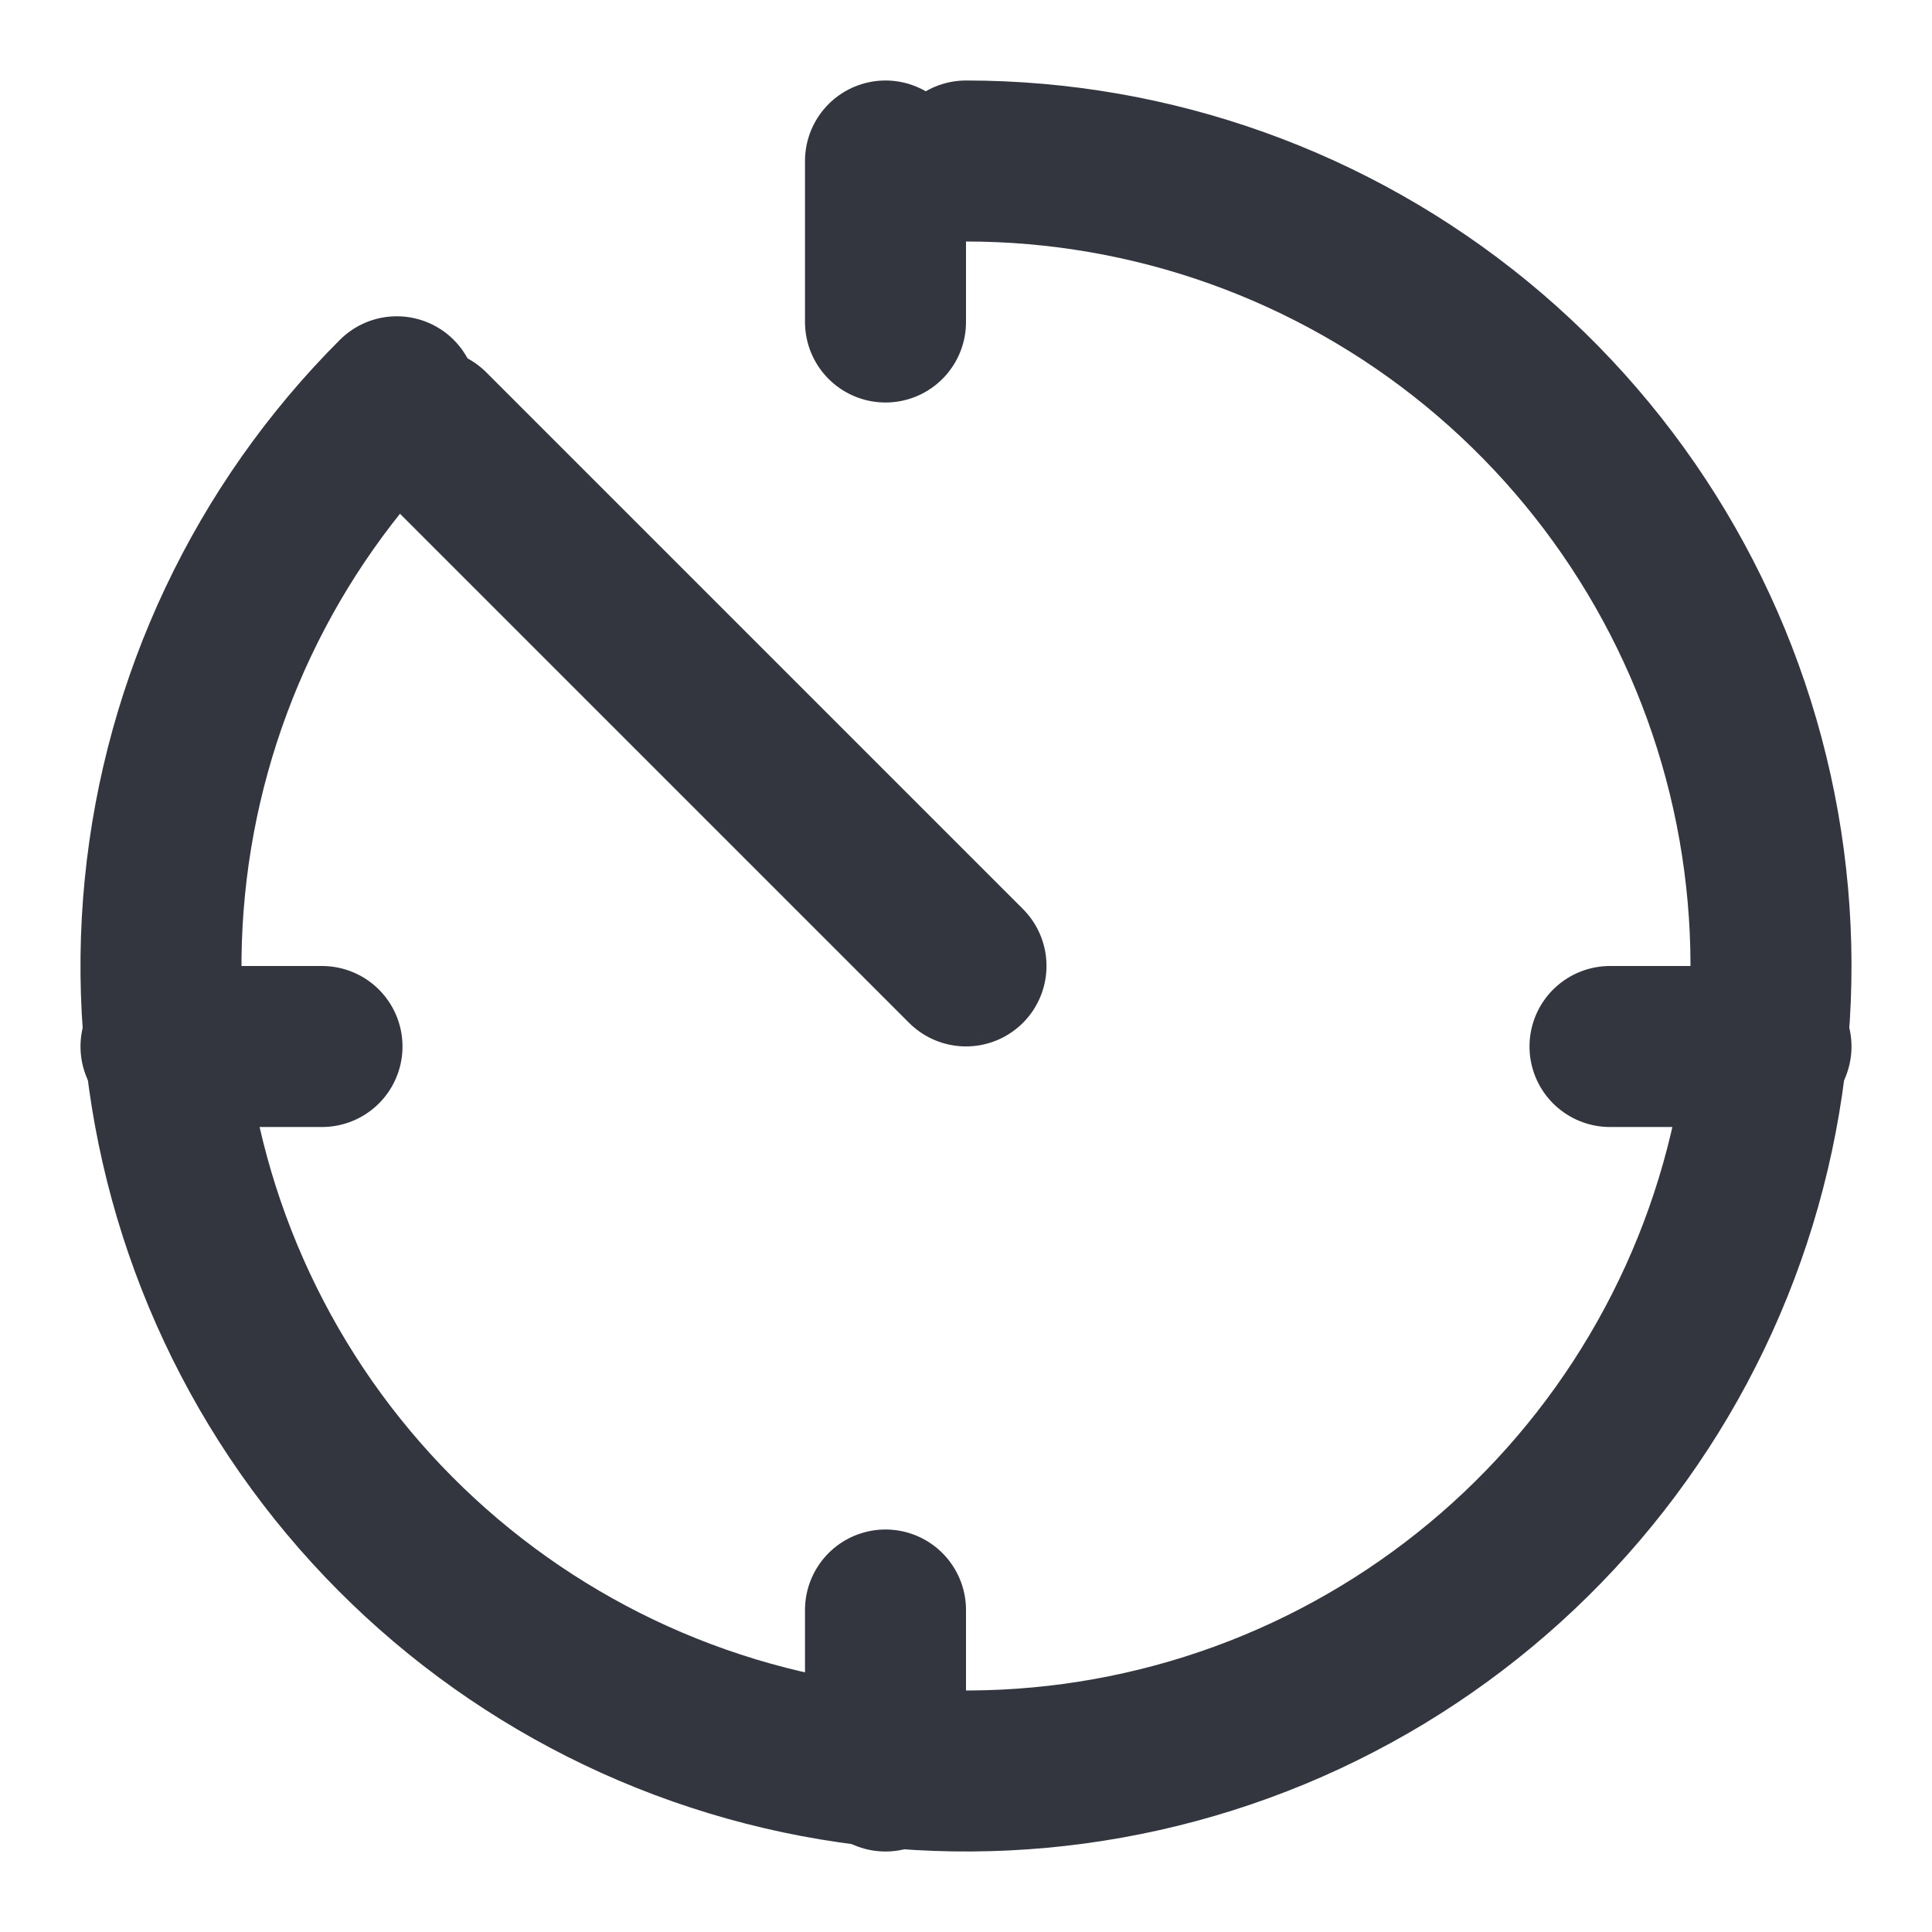
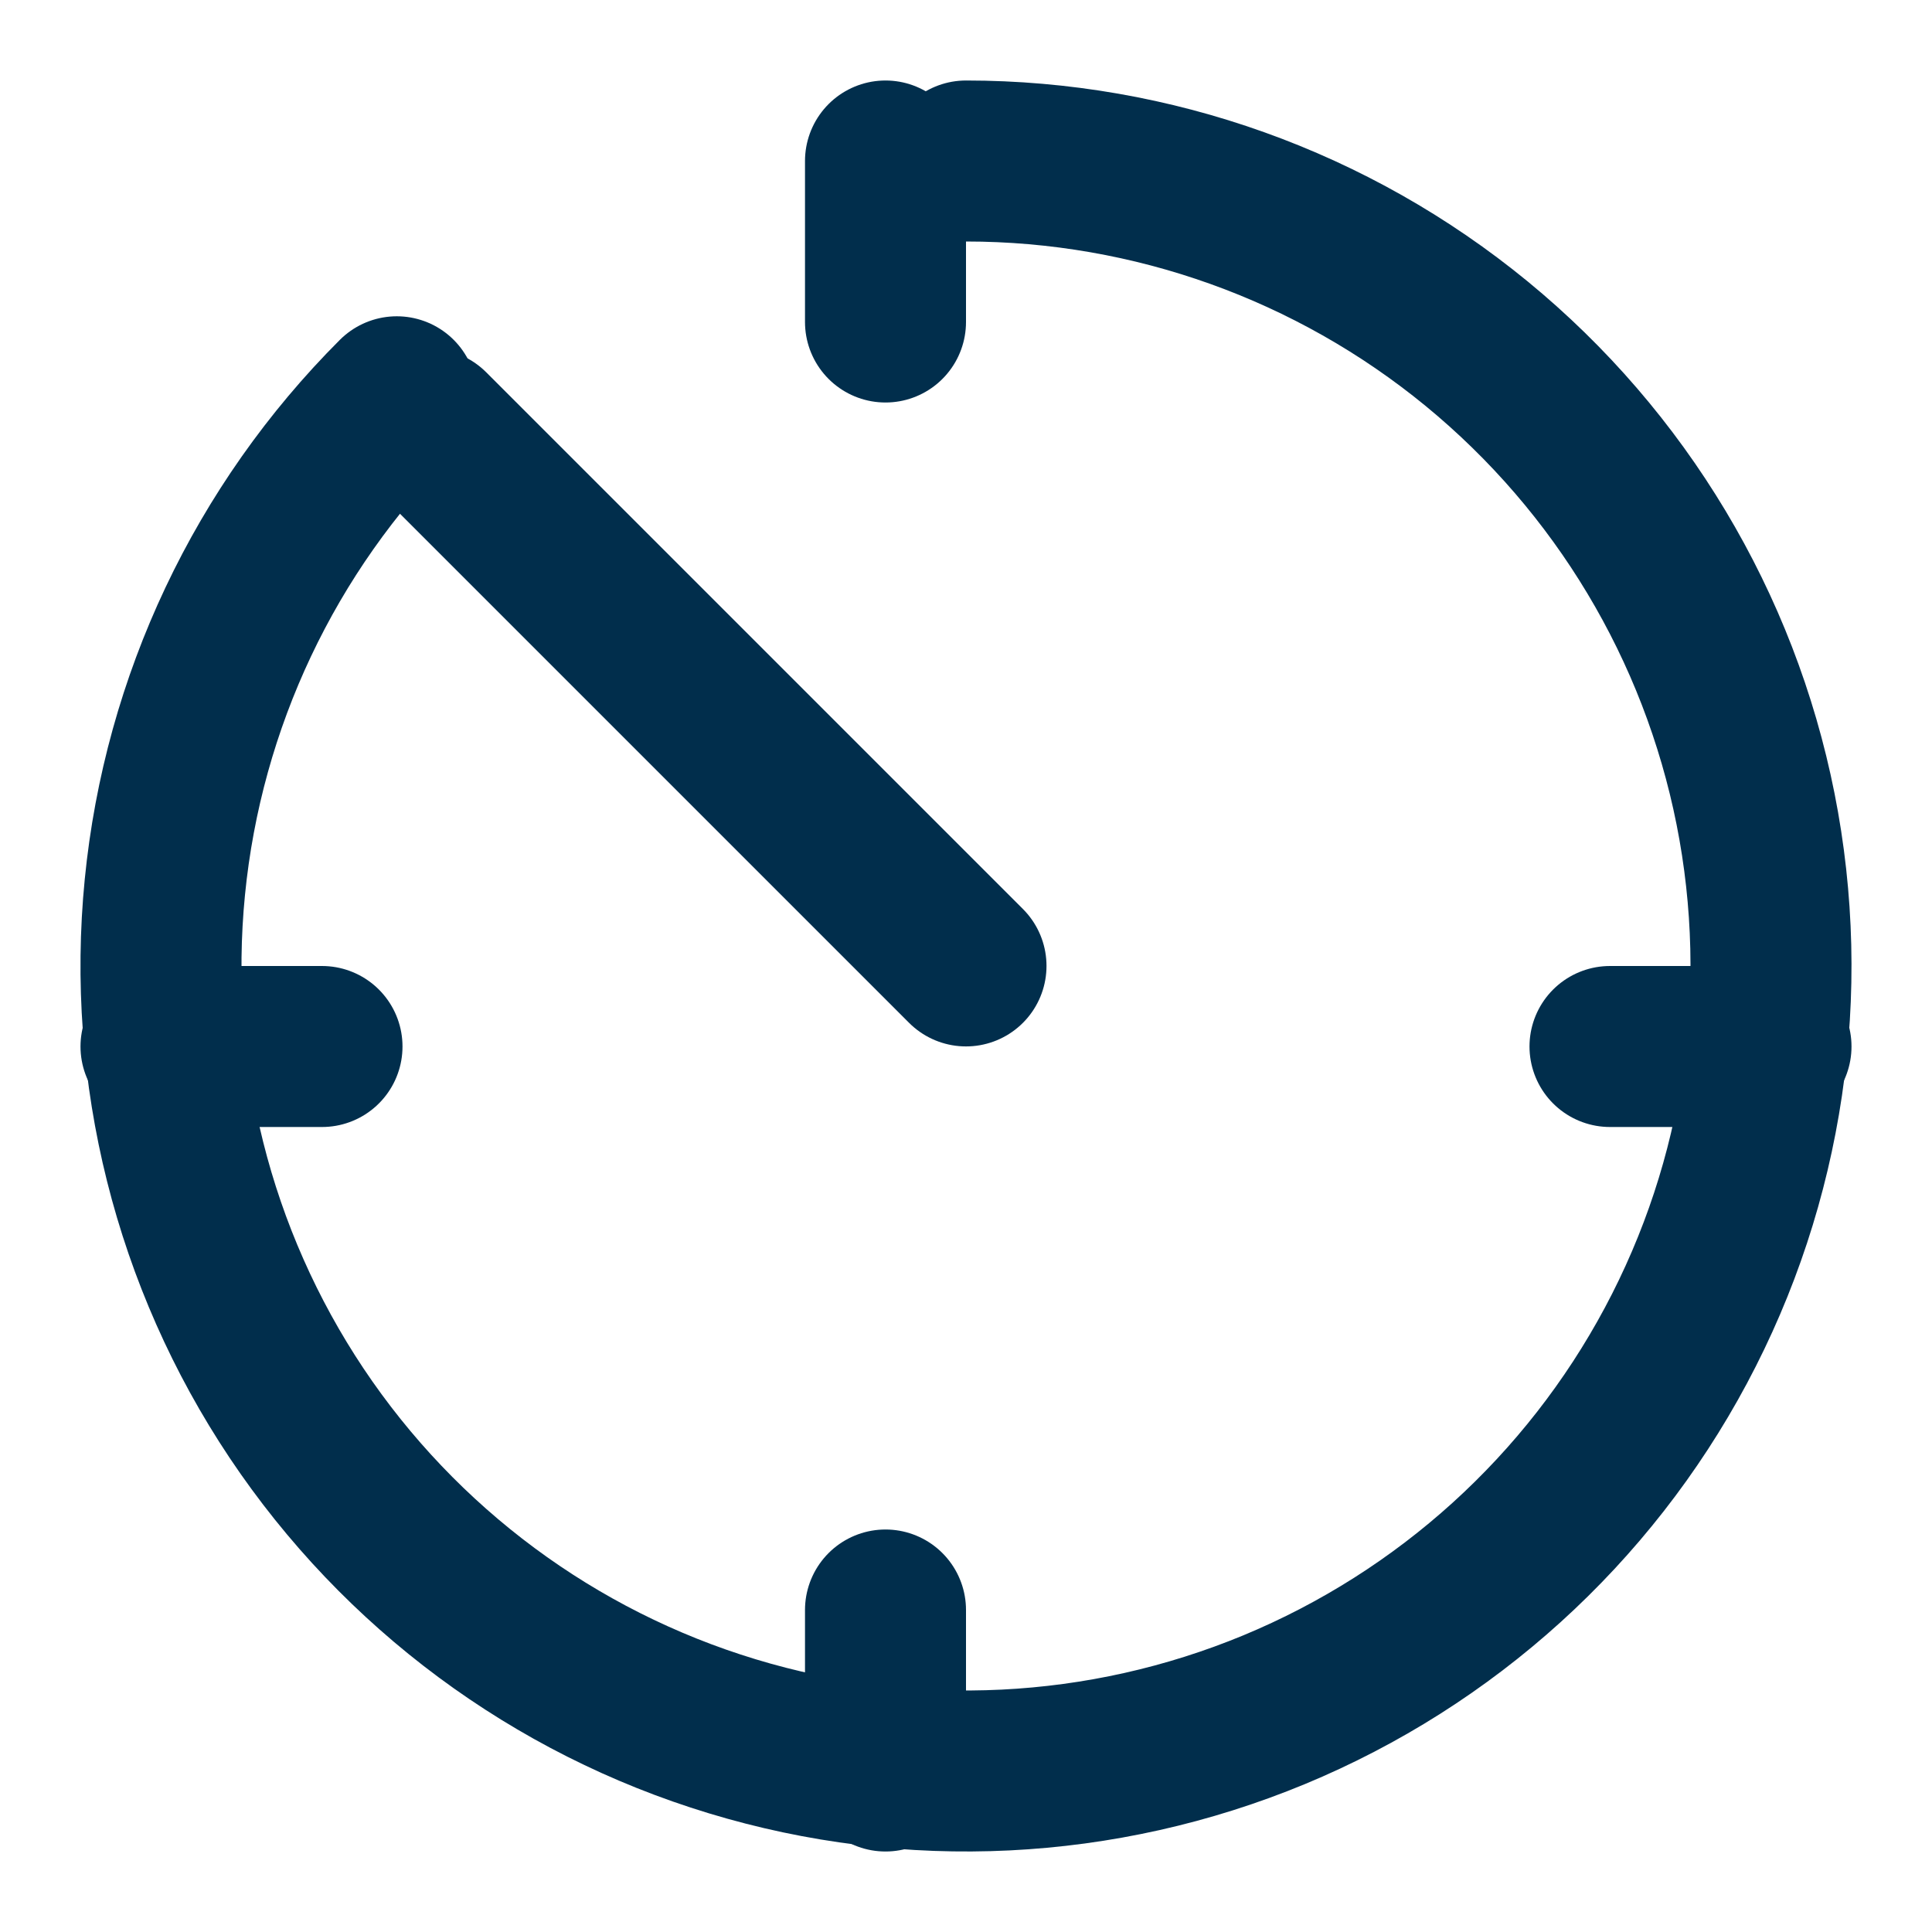
<svg xmlns="http://www.w3.org/2000/svg" width="24" height="24" viewBox="0 0 24 24" fill="none">
-   <path d="M4.929 4.929C3.293 6.565 2.275 8.717 2.048 11.02C1.821 13.322 2.4 15.632 3.685 17.556C4.971 19.479 6.883 20.898 9.097 21.569C11.311 22.241 13.689 22.124 15.827 21.239C17.964 20.353 19.729 18.754 20.819 16.714C21.91 14.674 22.259 12.318 21.808 10.049C21.357 7.78 20.132 5.738 18.344 4.27C16.555 2.802 14.314 2 12 2" stroke="#33363F" stroke-width="2" stroke-linecap="round" />
-   <path d="M12 11.999L5.333 5.332" stroke="#33363F" stroke-width="2" stroke-linecap="round" />
-   <path d="M11 2V4" stroke="#33363F" stroke-width="2" stroke-linecap="round" />
-   <path d="M22 13L20 13" stroke="#33363F" stroke-width="2" stroke-linecap="round" />
-   <path d="M11 20V22" stroke="#33363F" stroke-width="2" stroke-linecap="round" />
-   <path d="M4 13L2 13" stroke="#33363F" stroke-width="2" stroke-linecap="round" />
+   <path d="M4.929 4.929C3.293 6.565 2.275 8.717 2.048 11.02C1.821 13.322 2.4 15.632 3.685 17.556C4.971 19.479 6.883 20.898 9.097 21.569C11.311 22.241 13.689 22.124 15.827 21.239C17.964 20.353 19.729 18.754 20.819 16.714C21.91 14.674 22.259 12.318 21.808 10.049C21.357 7.78 20.132 5.738 18.344 4.27C16.555 2.802 14.314 2 12 2" stroke="#012e4c" stroke-width="2" stroke-linecap="round" />
+   <path d="M12 11.999L5.333 5.332" stroke="#012e4c" stroke-width="2" stroke-linecap="round" />
+   <path d="M11 2V4" stroke="#012e4c" stroke-width="2" stroke-linecap="round" />
+   <path d="M22 13L20 13" stroke="#012e4c" stroke-width="2" stroke-linecap="round" />
+   <path d="M11 20V22" stroke="#012e4c" stroke-width="2" stroke-linecap="round" />
+   <path d="M4 13L2 13" stroke="#012e4c" stroke-width="2" stroke-linecap="round" />
</svg>
